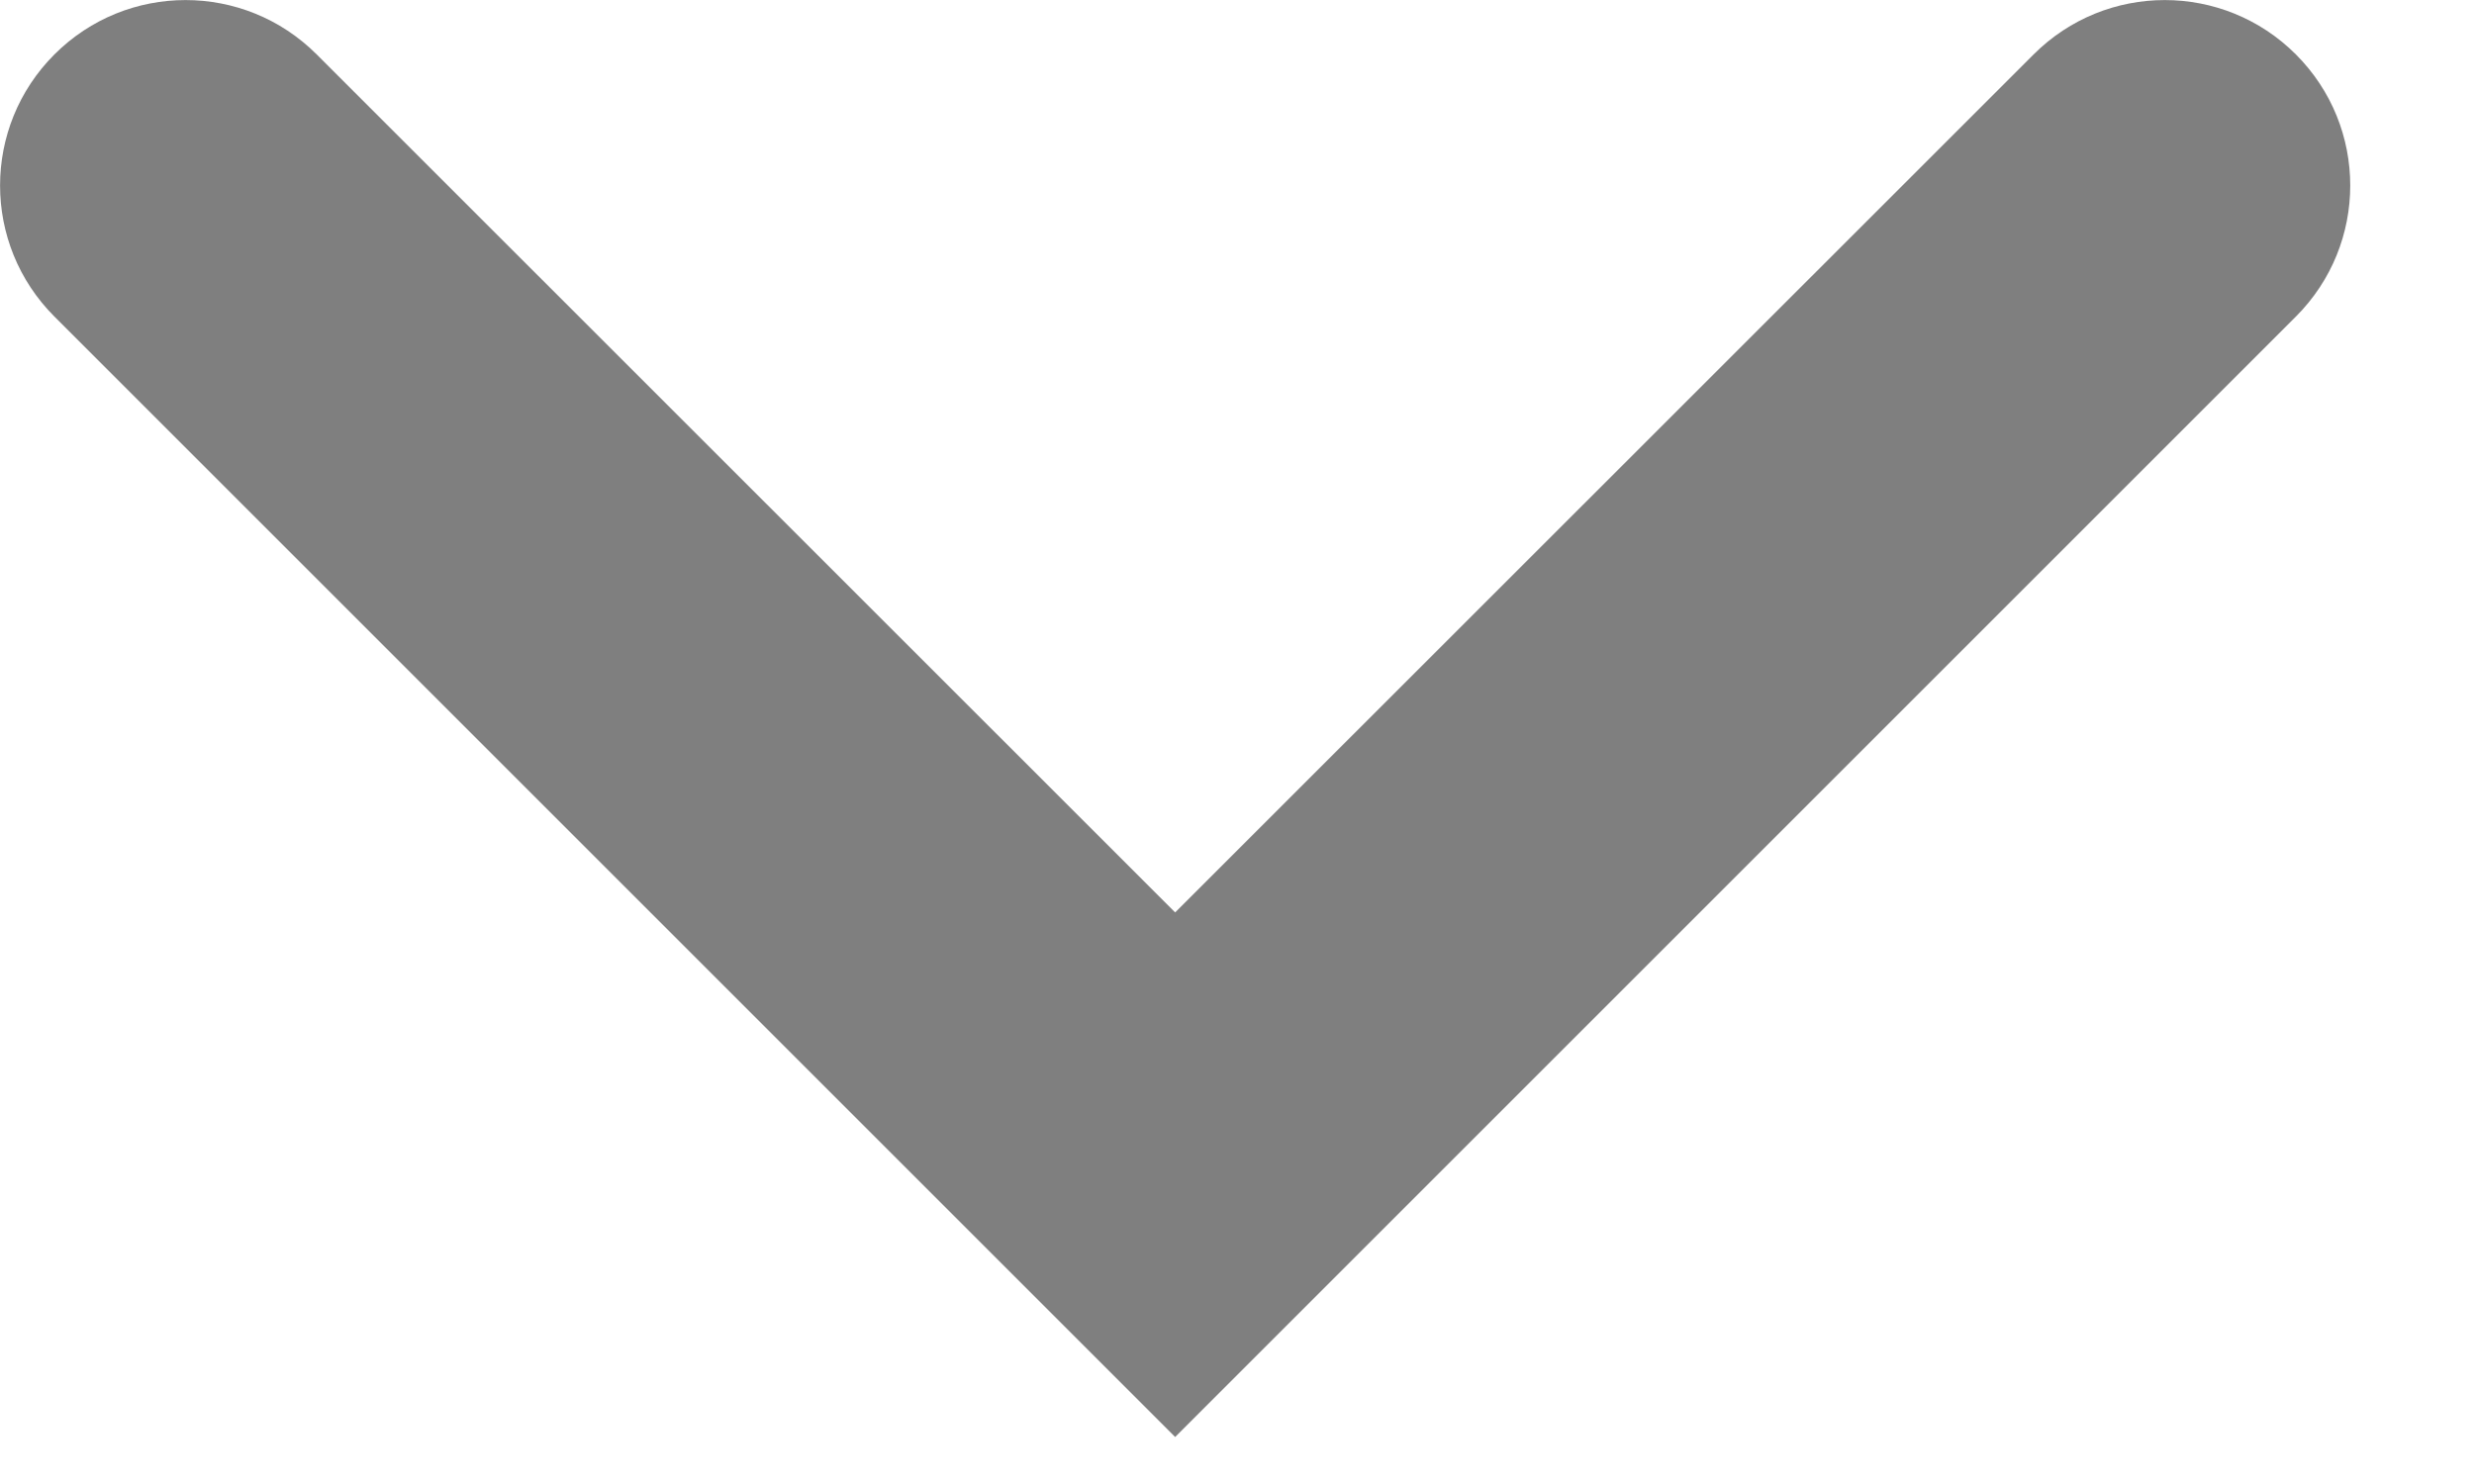
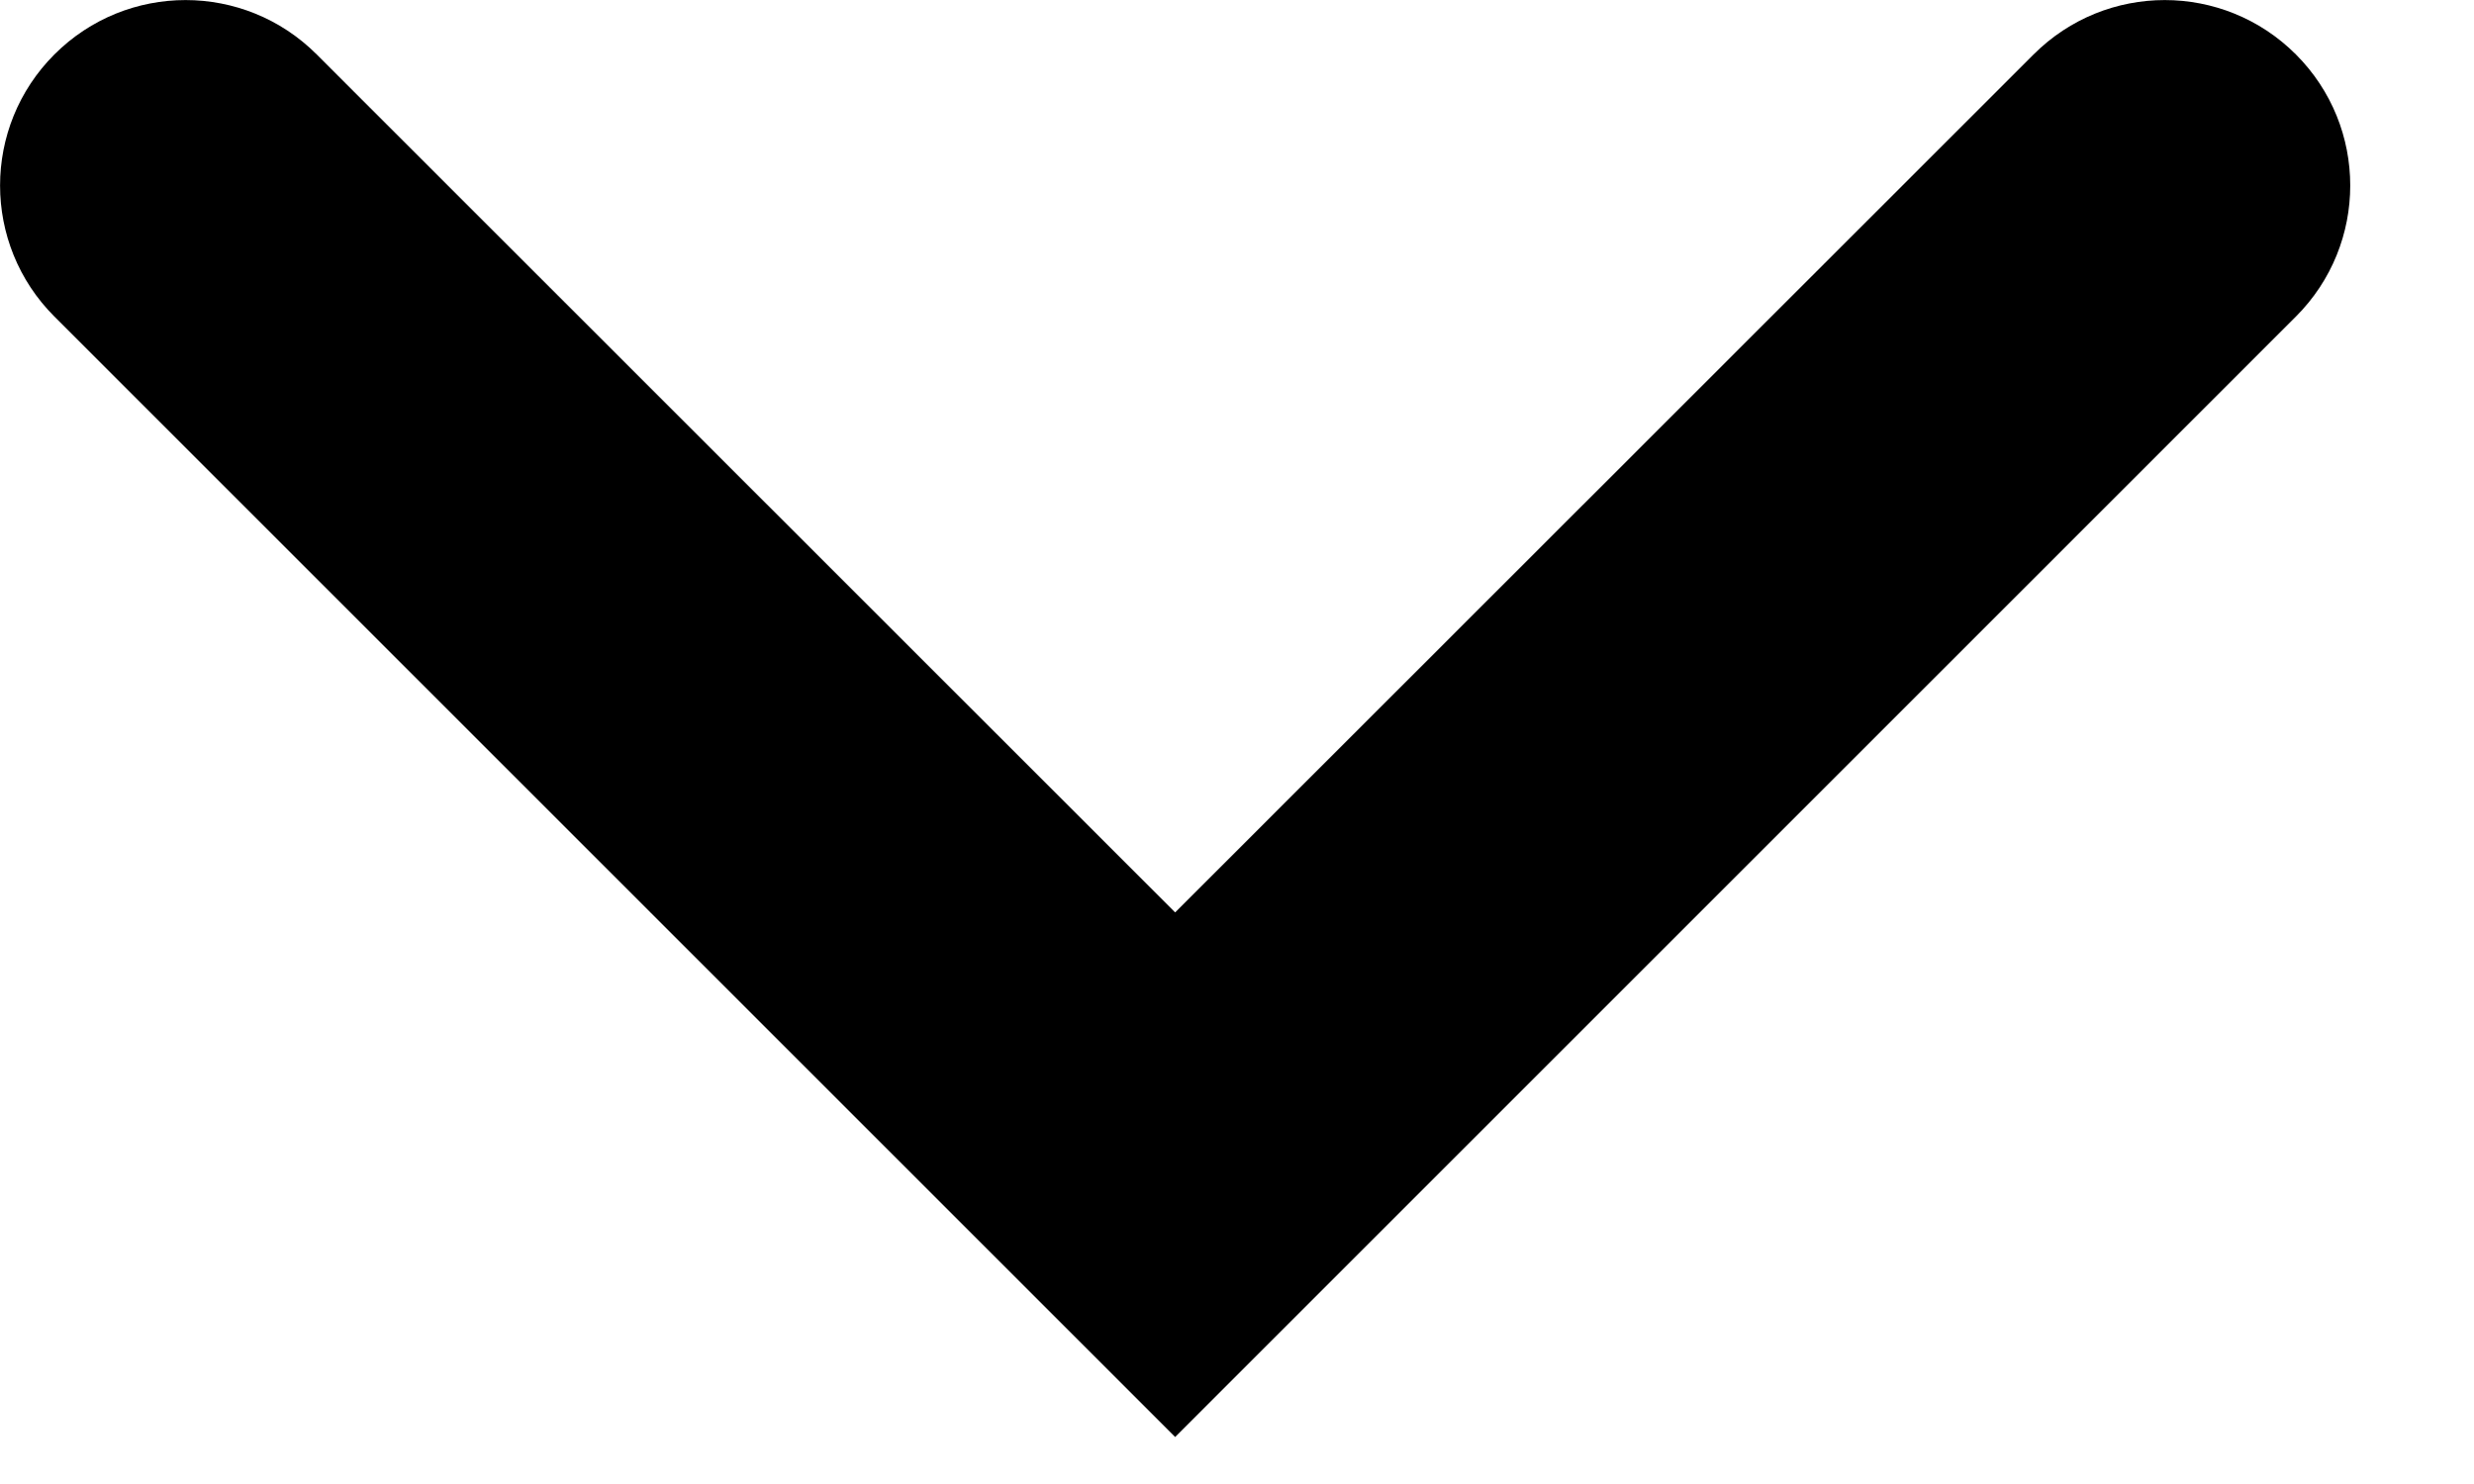
<svg xmlns="http://www.w3.org/2000/svg" width="10" height="6" viewBox="0 0 10 6" fill="none">
-   <path opacity="0.5" d="M8.22 0.22C8.513 -0.073 8.987 -0.073 9.28 0.22C9.573 0.513 9.573 0.987 9.28 1.28L4.75 5.81L0.22 1.28C-0.073 0.987 -0.073 0.513 0.22 0.22C0.513 -0.073 0.987 -0.073 1.28 0.22L4.75 3.689L8.22 0.22Z" fill="black" />
+   <path d="M8.22 0.22C8.513 -0.073 8.987 -0.073 9.28 0.22C9.573 0.513 9.573 0.987 9.28 1.28L4.75 5.81L0.22 1.28C-0.073 0.987 -0.073 0.513 0.22 0.22C0.513 -0.073 0.987 -0.073 1.28 0.22L4.75 3.689L8.22 0.22Z" fill="black" />
</svg>
